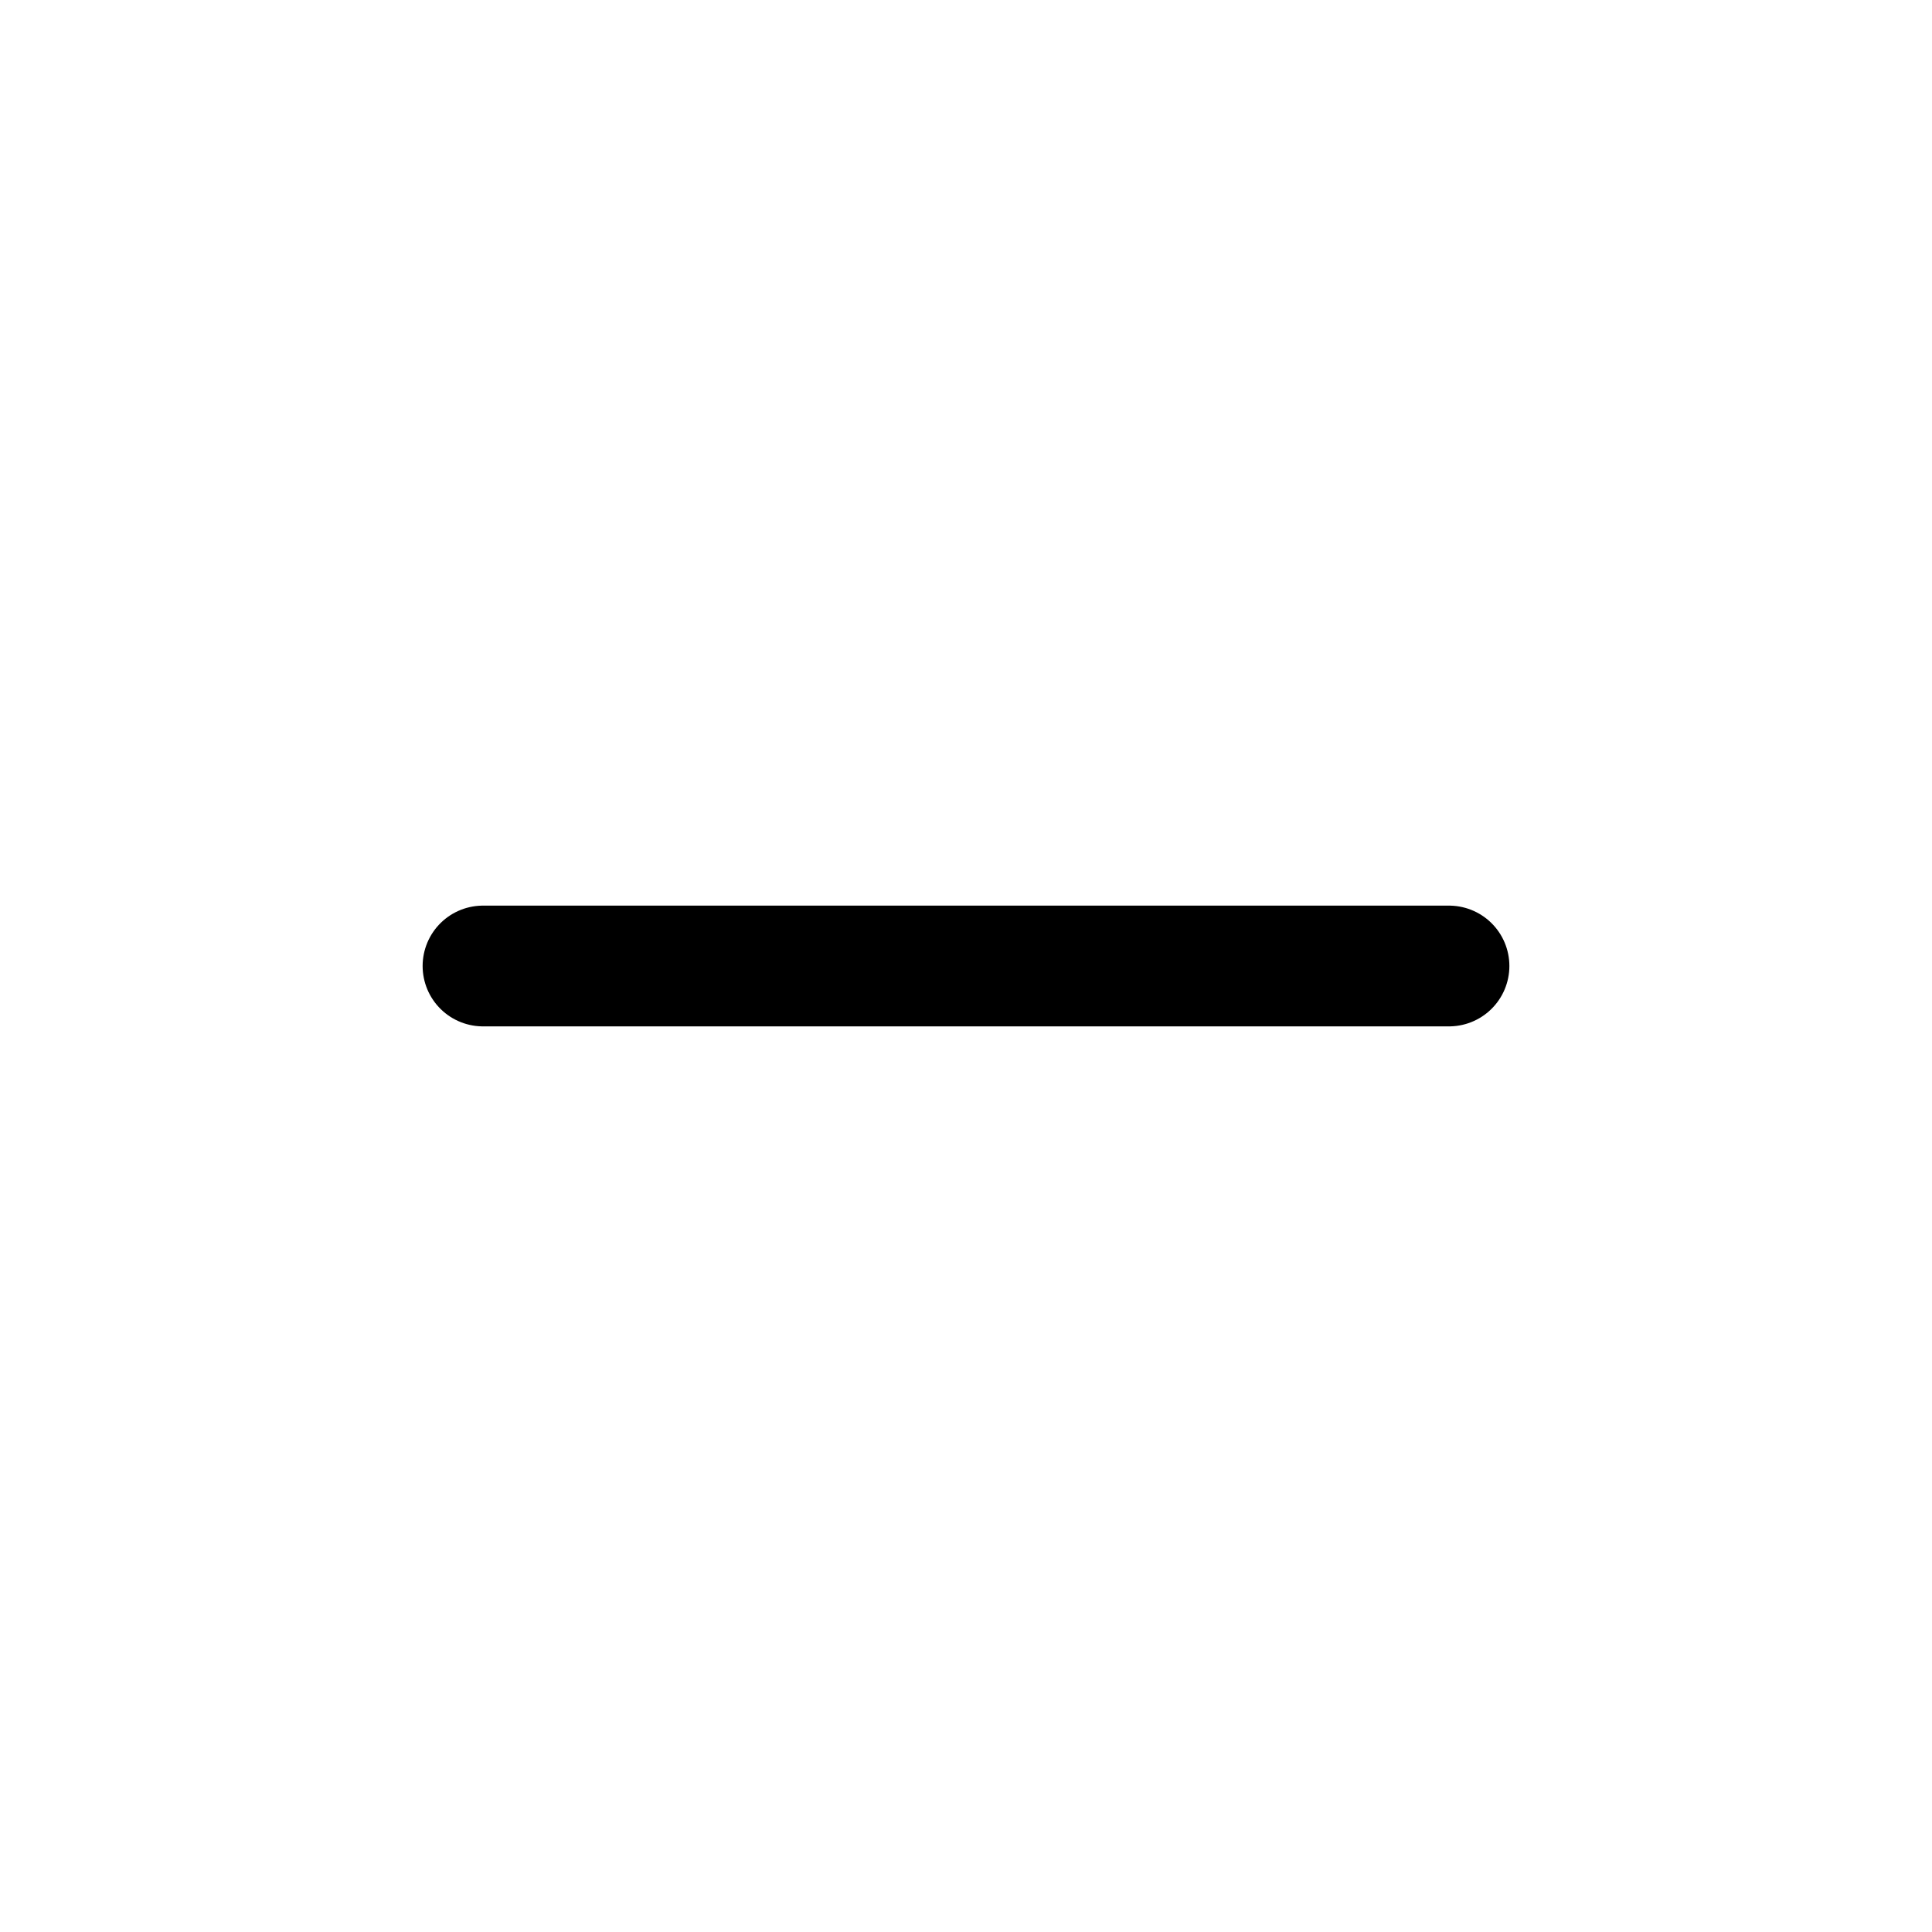
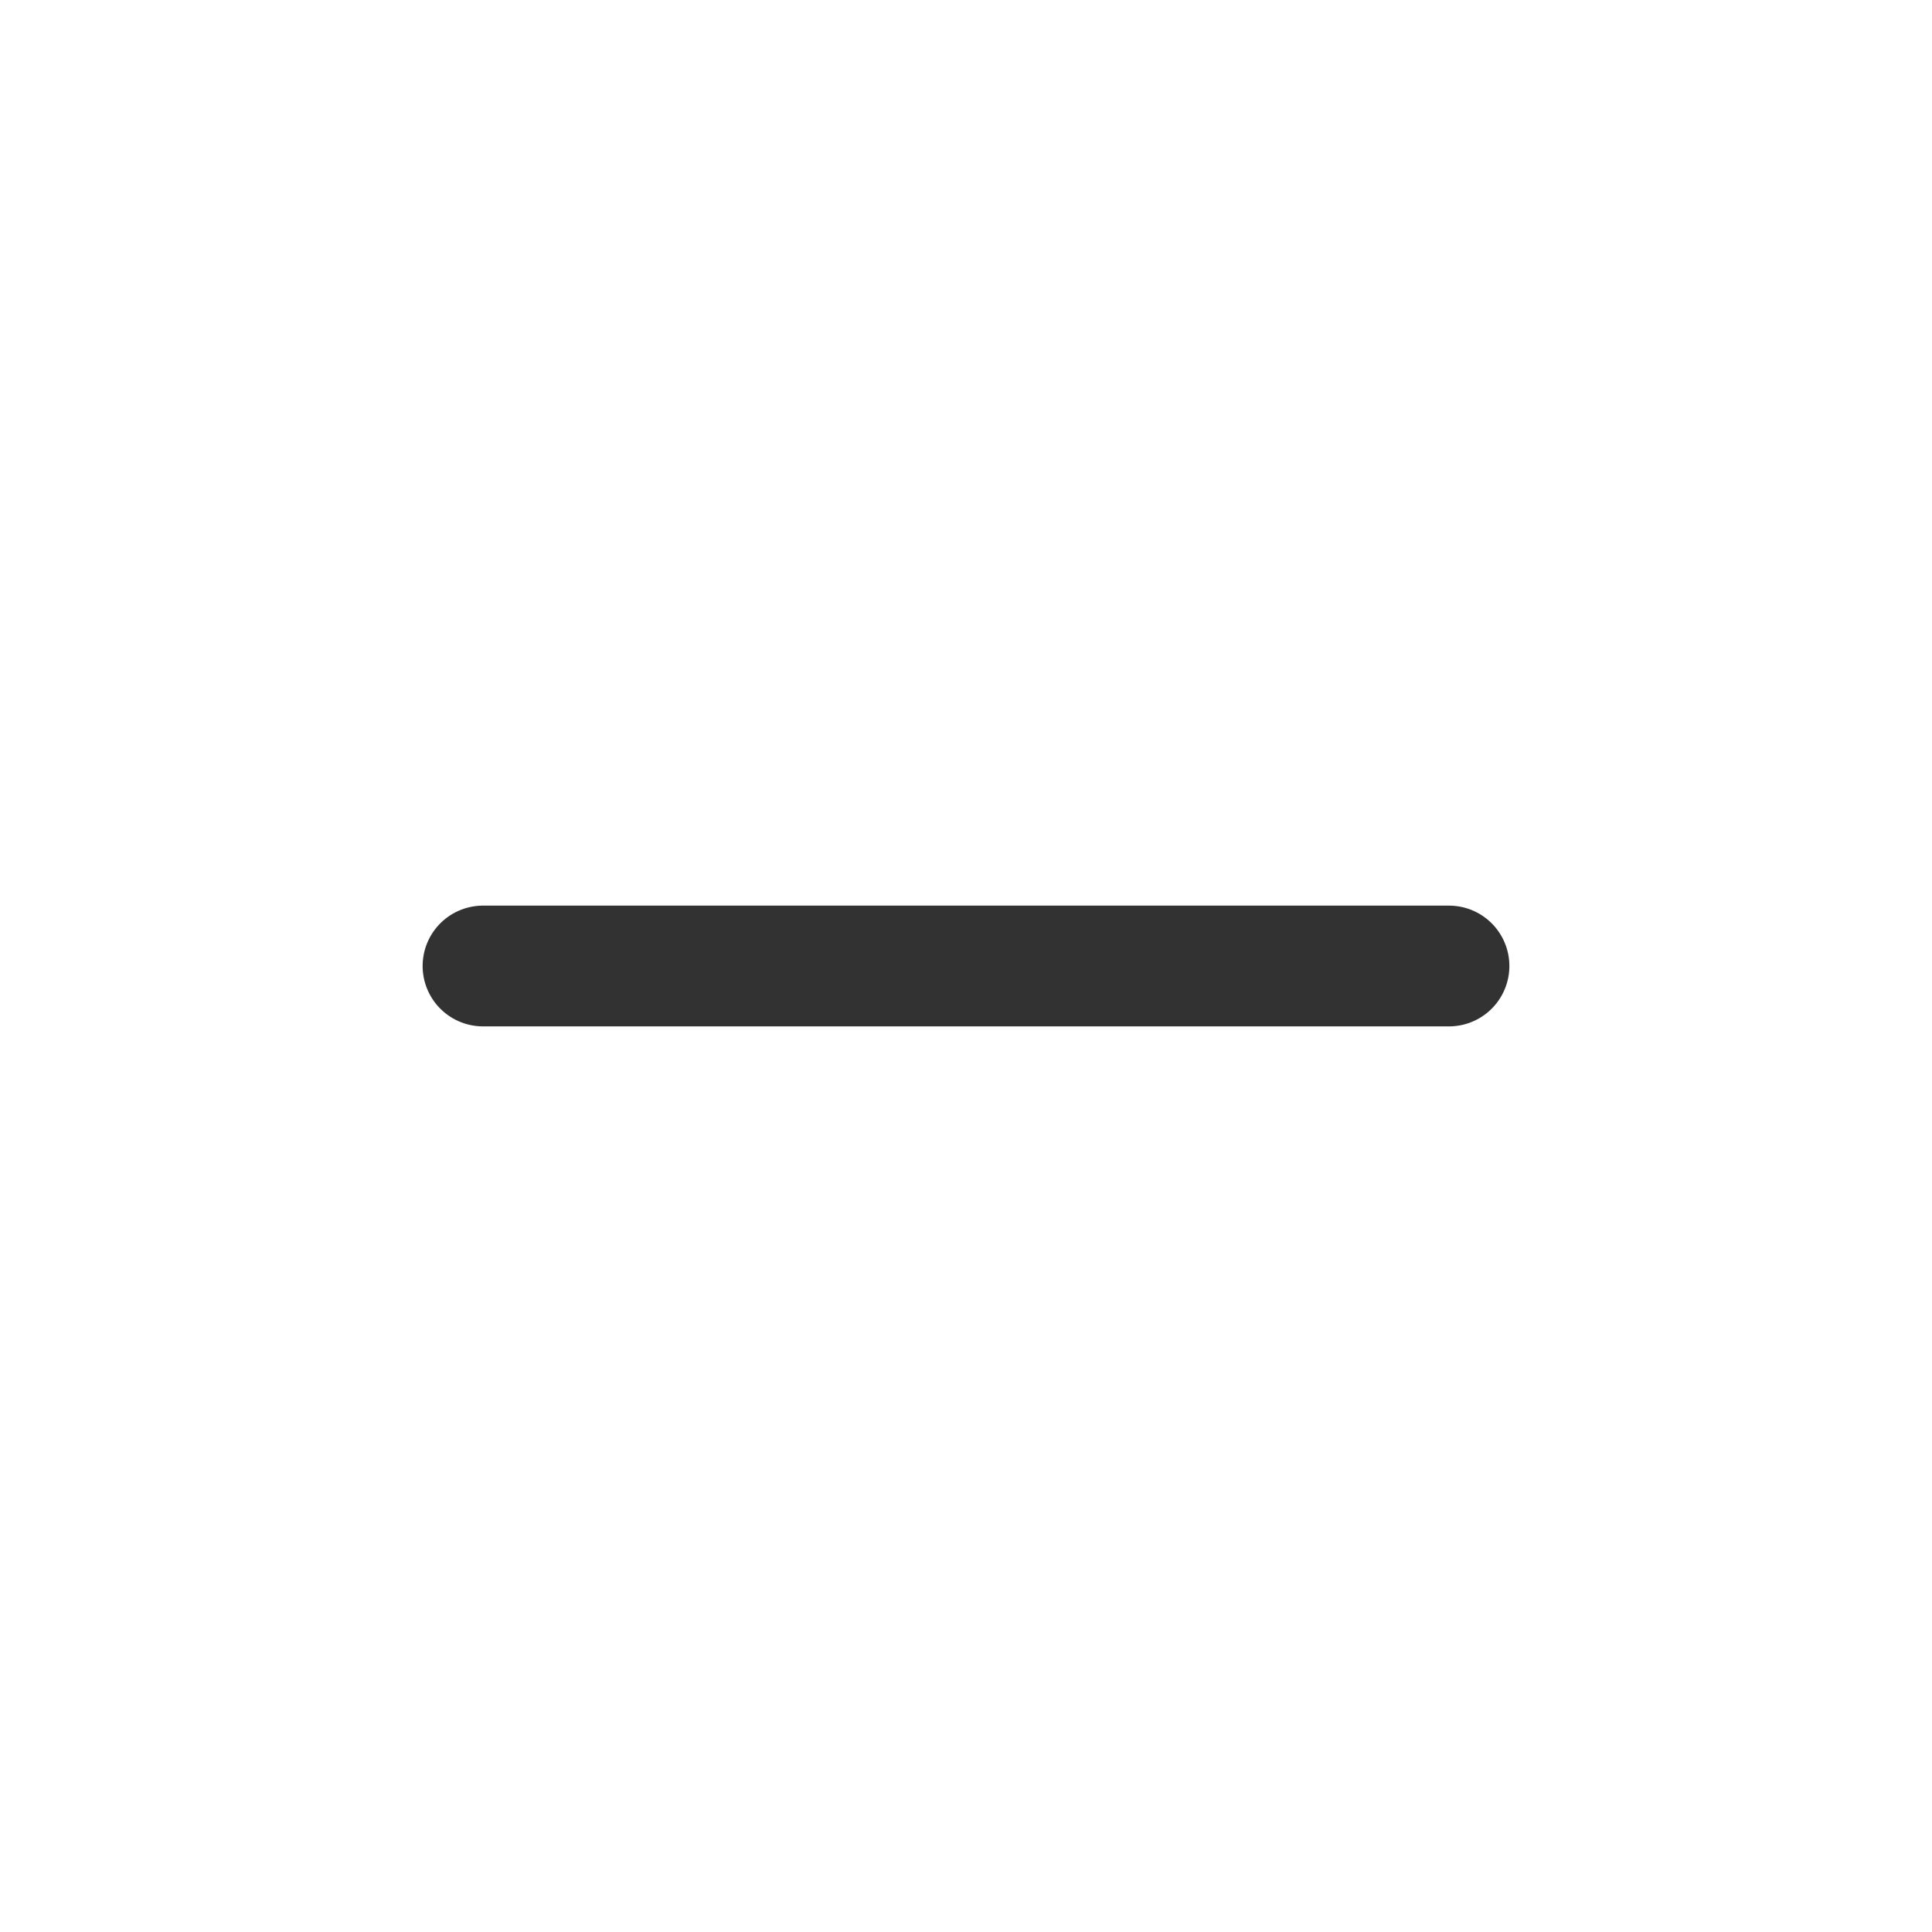
- <svg xmlns="http://www.w3.org/2000/svg" width="24px" height="24px" stroke-width="1.5" viewBox="0 0 24 24" fill="none" color="#000000">
-   <path d="M6 12h12" stroke="#000000" stroke-width="1.5" stroke-linecap="round" stroke-linejoin="round" />
+ <svg xmlns="http://www.w3.org/2000/svg" width="24px" height="24px" stroke-width="1.5" viewBox="0 0 24 24" fill="none" color="#323232">
+   <path d="M6 12h12" stroke="#323232" stroke-width="1.5" stroke-linecap="round" stroke-linejoin="round" />
</svg>
